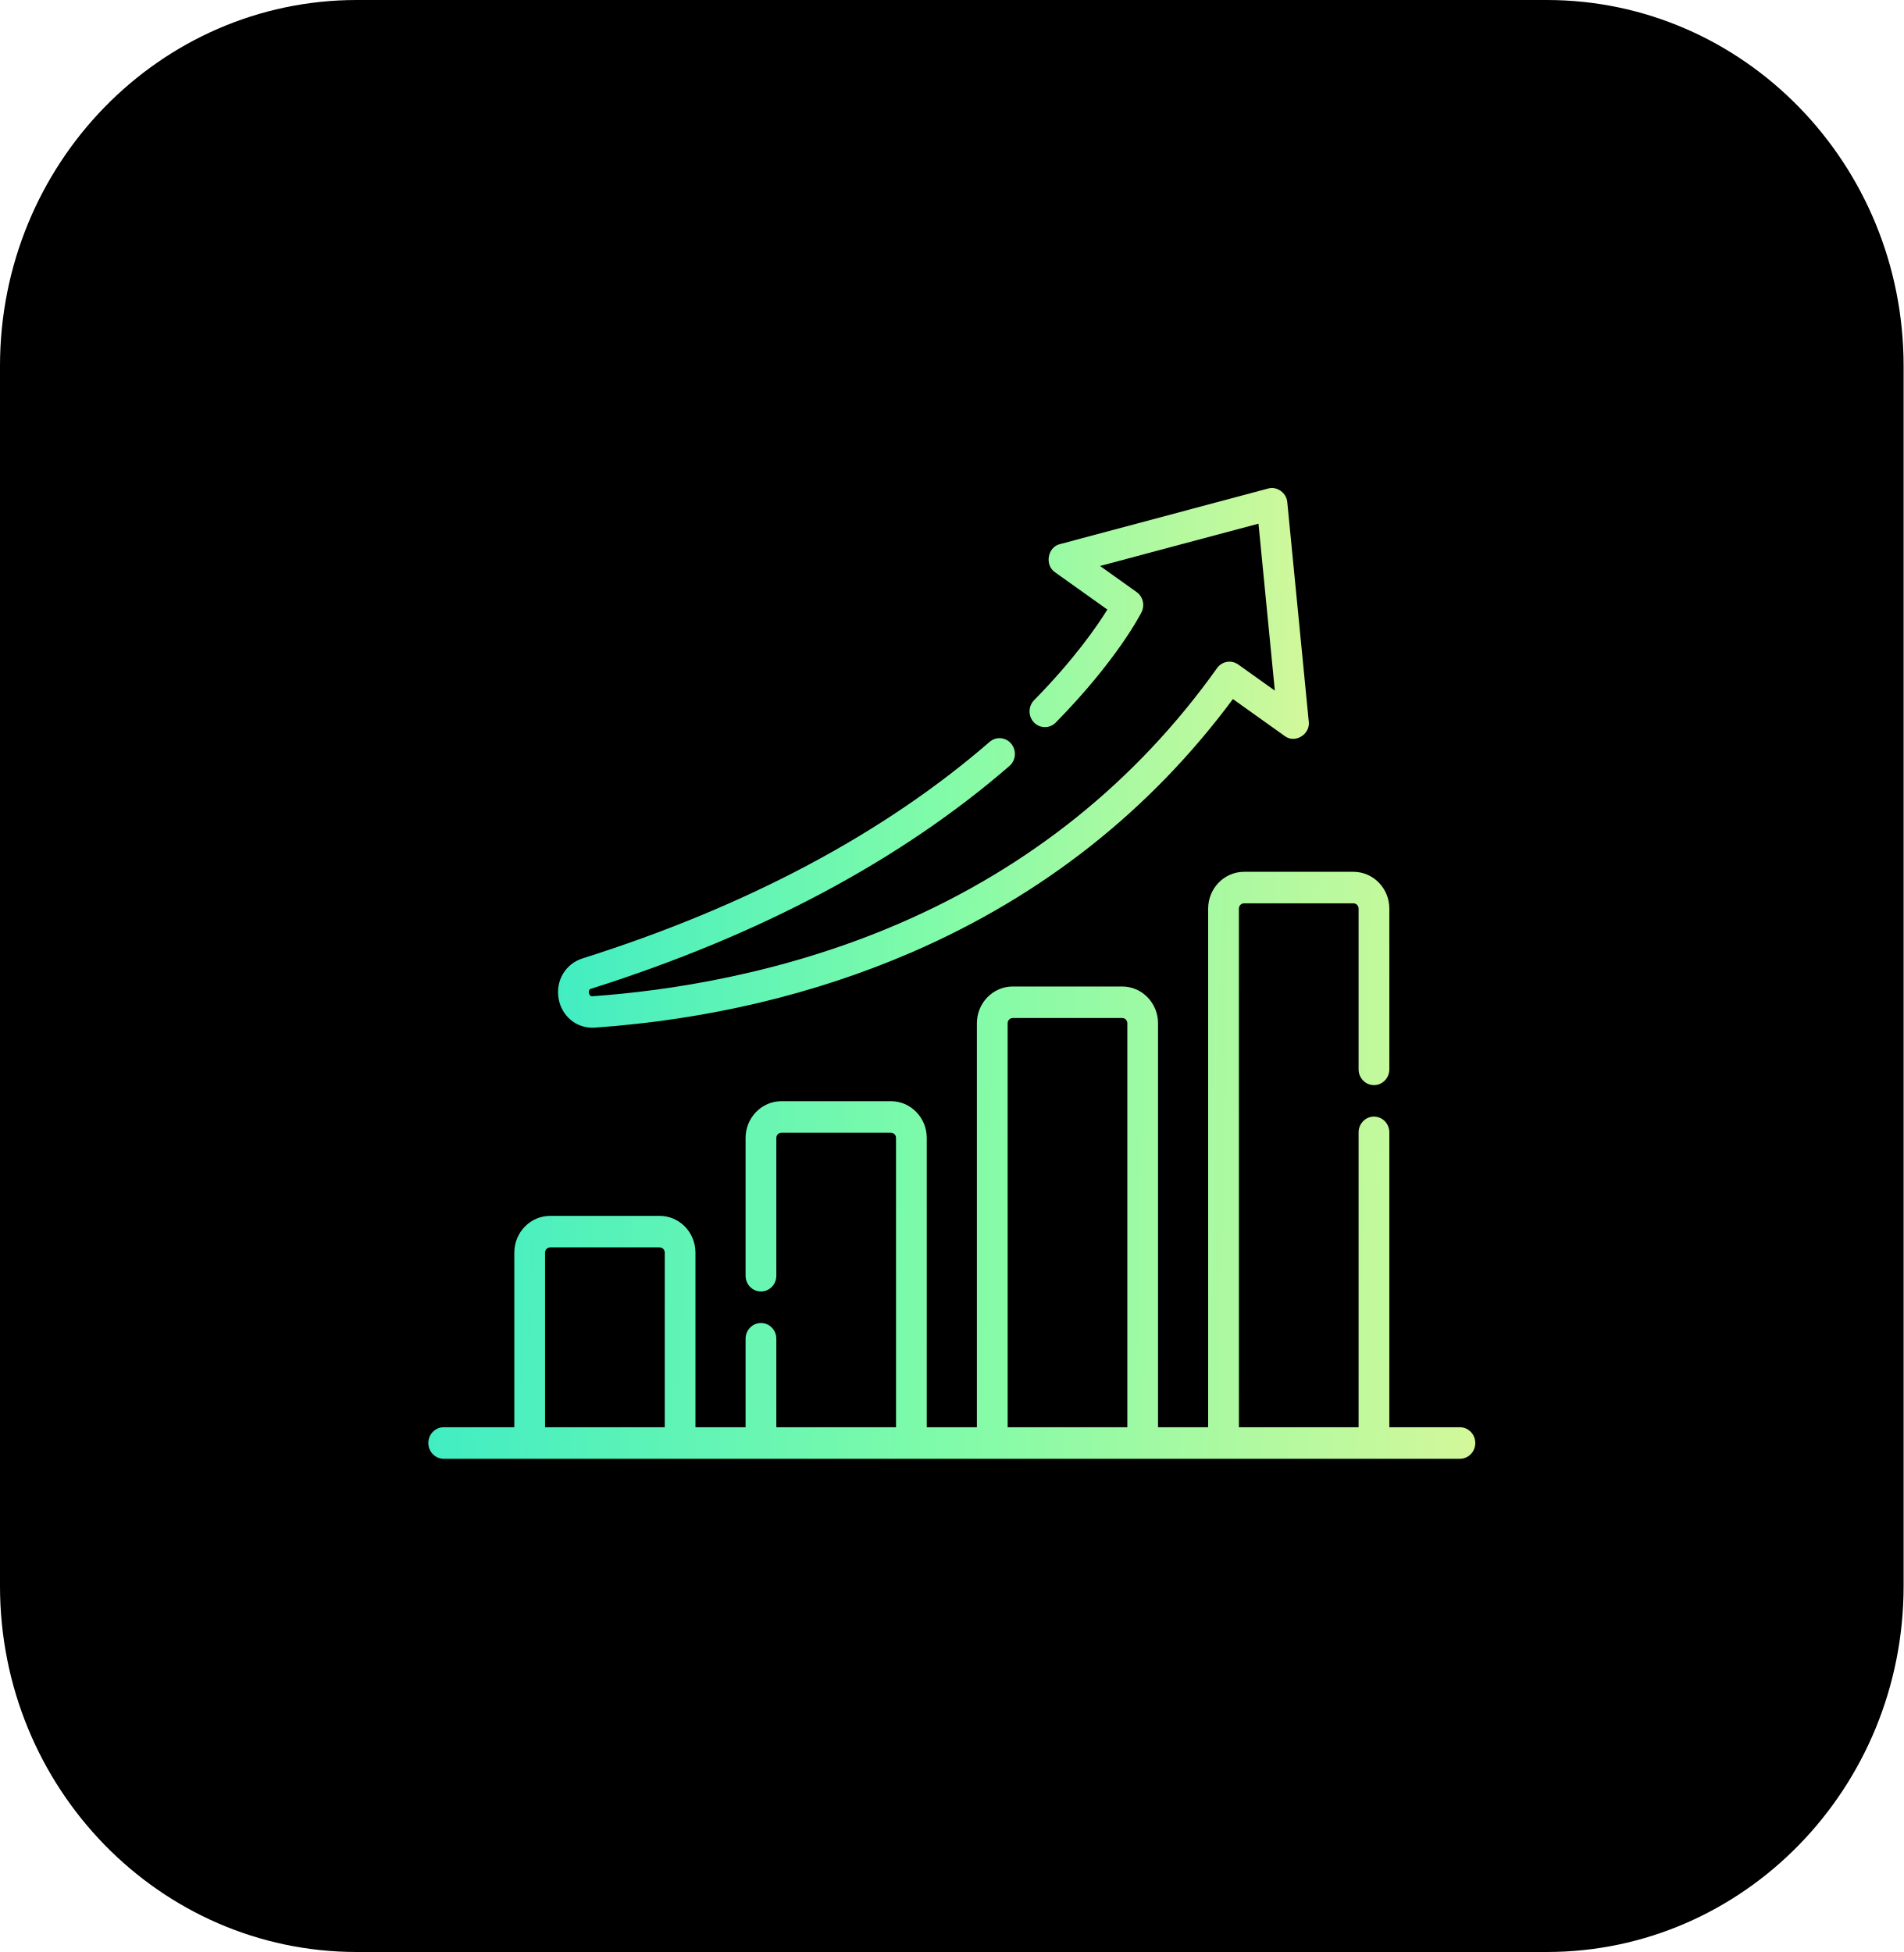
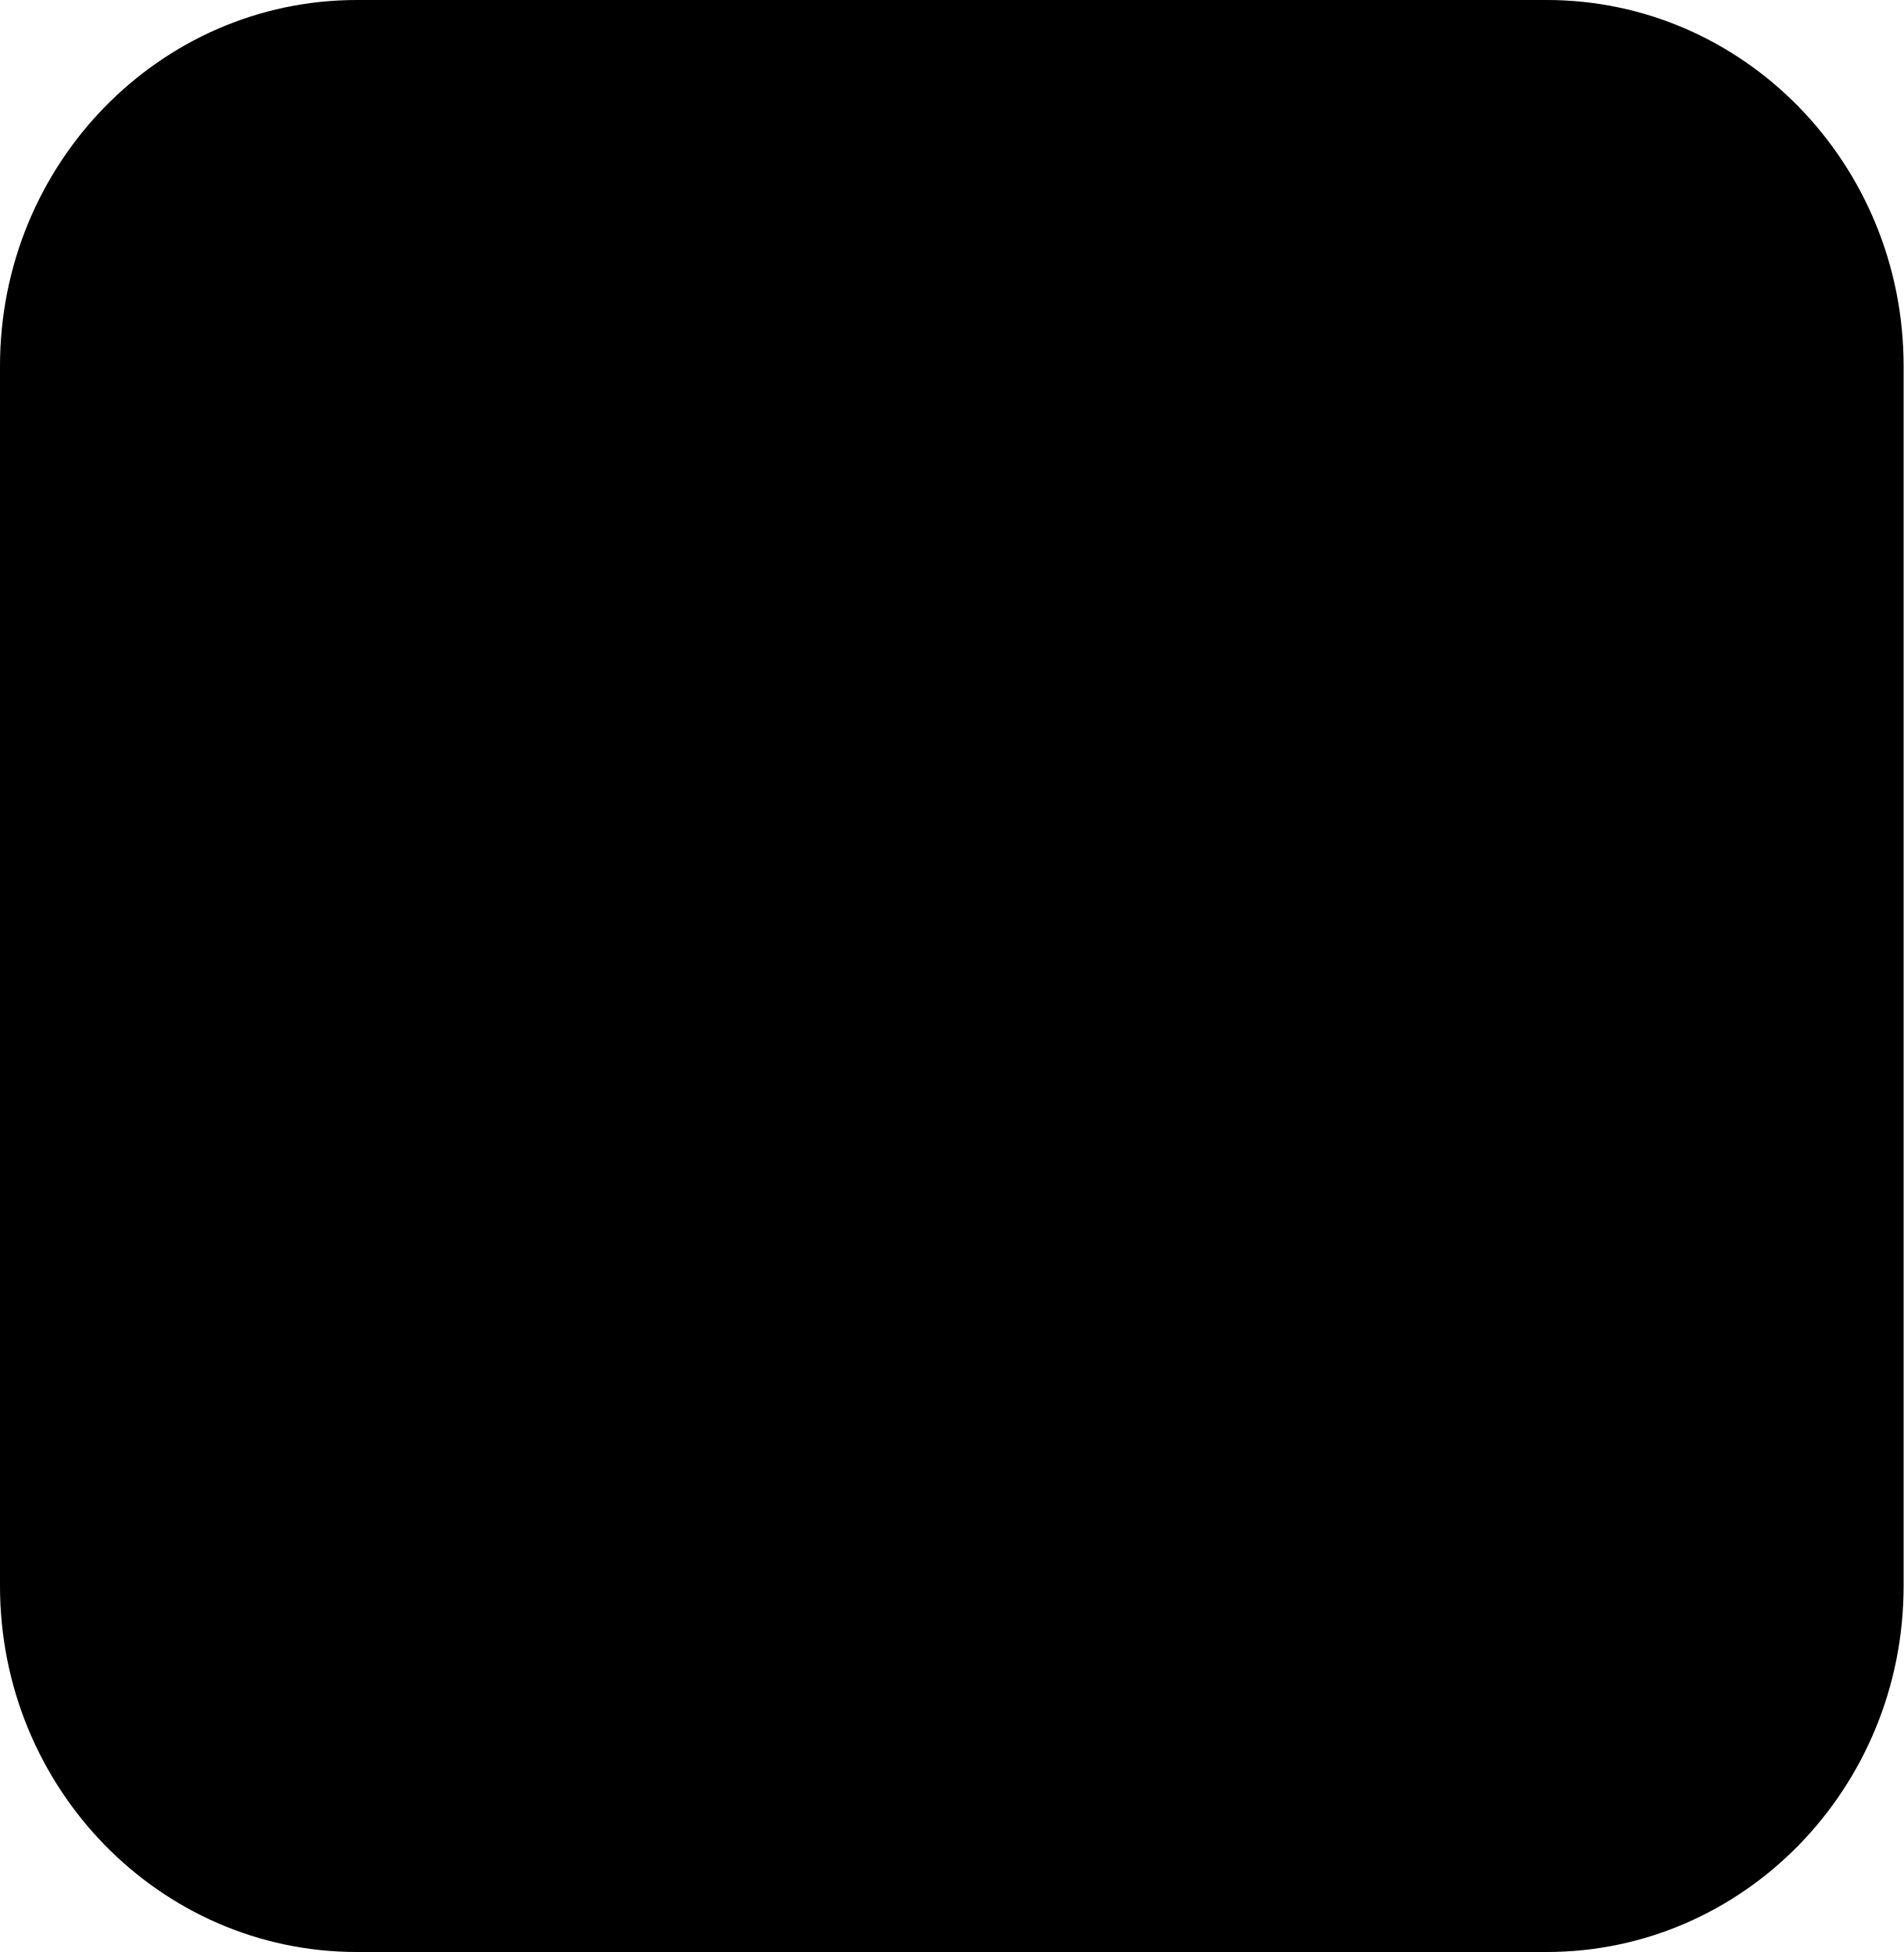
<svg xmlns="http://www.w3.org/2000/svg" width="39" height="40" viewBox="0 0 39 40" fill="none">
  <path d="M31.688 40H7.312C3.274 40 0 36.643 0 32.5V7.5C0 3.358 3.274 0 7.312 0H31.688C35.726 0 39 3.358 39 7.5V32.5C39 36.643 35.726 40 31.688 40Z" fill="#000000" />
  <path d="M29.911 29.247H28.464V23.204C28.464 23.026 28.323 22.881 28.149 22.881C27.975 22.881 27.834 23.026 27.834 23.204V29.247H25.382V18.619C25.382 18.559 25.429 18.511 25.487 18.511H27.729C27.787 18.511 27.834 18.559 27.834 18.619V21.913C27.834 22.091 27.975 22.236 28.149 22.236C28.323 22.236 28.464 22.091 28.464 21.913V18.619C28.464 18.203 28.134 17.865 27.729 17.865H25.487C25.082 17.865 24.752 18.203 24.752 18.619V29.247H23.725V20.968C23.725 20.553 23.396 20.215 22.991 20.215H20.749C20.343 20.215 20.014 20.553 20.014 20.968V29.247H18.987V23.318C18.987 22.903 18.657 22.565 18.252 22.565H16.01C15.605 22.565 15.275 22.903 15.275 23.318V26.142C15.275 26.32 15.416 26.465 15.59 26.465C15.764 26.465 15.905 26.32 15.905 26.142V23.318C15.905 23.259 15.952 23.211 16.01 23.211H18.252C18.31 23.211 18.357 23.259 18.357 23.318V29.247H15.905V27.433C15.905 27.255 15.764 27.111 15.59 27.111C15.416 27.111 15.275 27.255 15.275 27.433V29.247H14.248V25.668C14.248 25.253 13.919 24.915 13.514 24.915H11.272C10.867 24.915 10.537 25.253 10.537 25.668V29.247H9.09C8.916 29.247 8.775 29.392 8.775 29.57C8.775 29.748 8.916 29.893 9.09 29.893H29.911C30.084 29.893 30.225 29.748 30.225 29.57C30.225 29.392 30.084 29.247 29.911 29.247ZM20.644 20.968C20.644 20.909 20.691 20.861 20.749 20.861H22.991C23.049 20.861 23.096 20.909 23.096 20.968V29.247H20.644V20.968ZM11.167 25.668C11.167 25.609 11.214 25.561 11.272 25.561H13.514C13.572 25.561 13.619 25.609 13.619 25.668V29.247H11.167V25.668Z" fill="url(#paint0_linear_1485_49925)" />
  <path d="M12.138 21.06C12.155 21.06 12.173 21.06 12.19 21.058C14.512 20.893 16.695 20.373 18.68 19.514C21.352 18.356 23.563 16.612 25.259 14.325L26.32 15.082C26.529 15.242 26.847 15.05 26.813 14.785L26.373 10.291C26.358 10.1 26.161 9.958 25.98 10.011L21.716 11.15C21.462 11.209 21.397 11.582 21.616 11.728L22.687 12.491C22.474 12.835 22.004 13.515 21.186 14.348C21.062 14.474 21.062 14.678 21.184 14.805C21.306 14.931 21.506 14.932 21.629 14.807C22.891 13.523 23.367 12.584 23.387 12.545C23.459 12.401 23.416 12.225 23.287 12.133L22.537 11.598L25.783 10.731L26.118 14.152L25.368 13.617C25.227 13.517 25.035 13.55 24.934 13.691C23.285 16.006 21.098 17.765 18.435 18.919C16.043 19.955 13.695 20.304 12.147 20.414C12.056 20.438 12.029 20.267 12.119 20.258C15.568 19.166 18.449 17.631 20.681 15.696C20.814 15.581 20.83 15.377 20.718 15.241C20.606 15.105 20.407 15.087 20.274 15.203C18.108 17.081 15.301 18.575 11.933 19.64C11.584 19.751 11.378 20.099 11.445 20.468C11.509 20.818 11.796 21.06 12.138 21.06Z" fill="url(#paint1_linear_1485_49925)" />
  <defs>
    <linearGradient id="paint0_linear_1485_49925" x1="8.775" y1="17.865" x2="30.485" y2="18.353" gradientUnits="userSpaceOnUse">
-       <stop stop-color="#40EDC3" />
-       <stop offset="0.496" stop-color="#7FFBA9" />
-       <stop offset="1" stop-color="#D3F89A" />
+       <stop stopColor="#40EDC3" />
+       <stop offset="0.496" stopColor="#7FFBA9" />
+       <stop offset="1" stopColor="#D3F89A" />
    </linearGradient>
    <linearGradient id="paint1_linear_1485_49925" x1="11.433" y1="10" x2="27.004" y2="10.273" gradientUnits="userSpaceOnUse">
-       <stop stop-color="#40EDC3" />
-       <stop offset="0.496" stop-color="#7FFBA9" />
-       <stop offset="1" stop-color="#D3F89A" />
+       <stop stopColor="#40EDC3" />
+       <stop offset="0.496" stopColor="#7FFBA9" />
+       <stop offset="1" stopColor="#D3F89A" />
    </linearGradient>
  </defs>
</svg>
